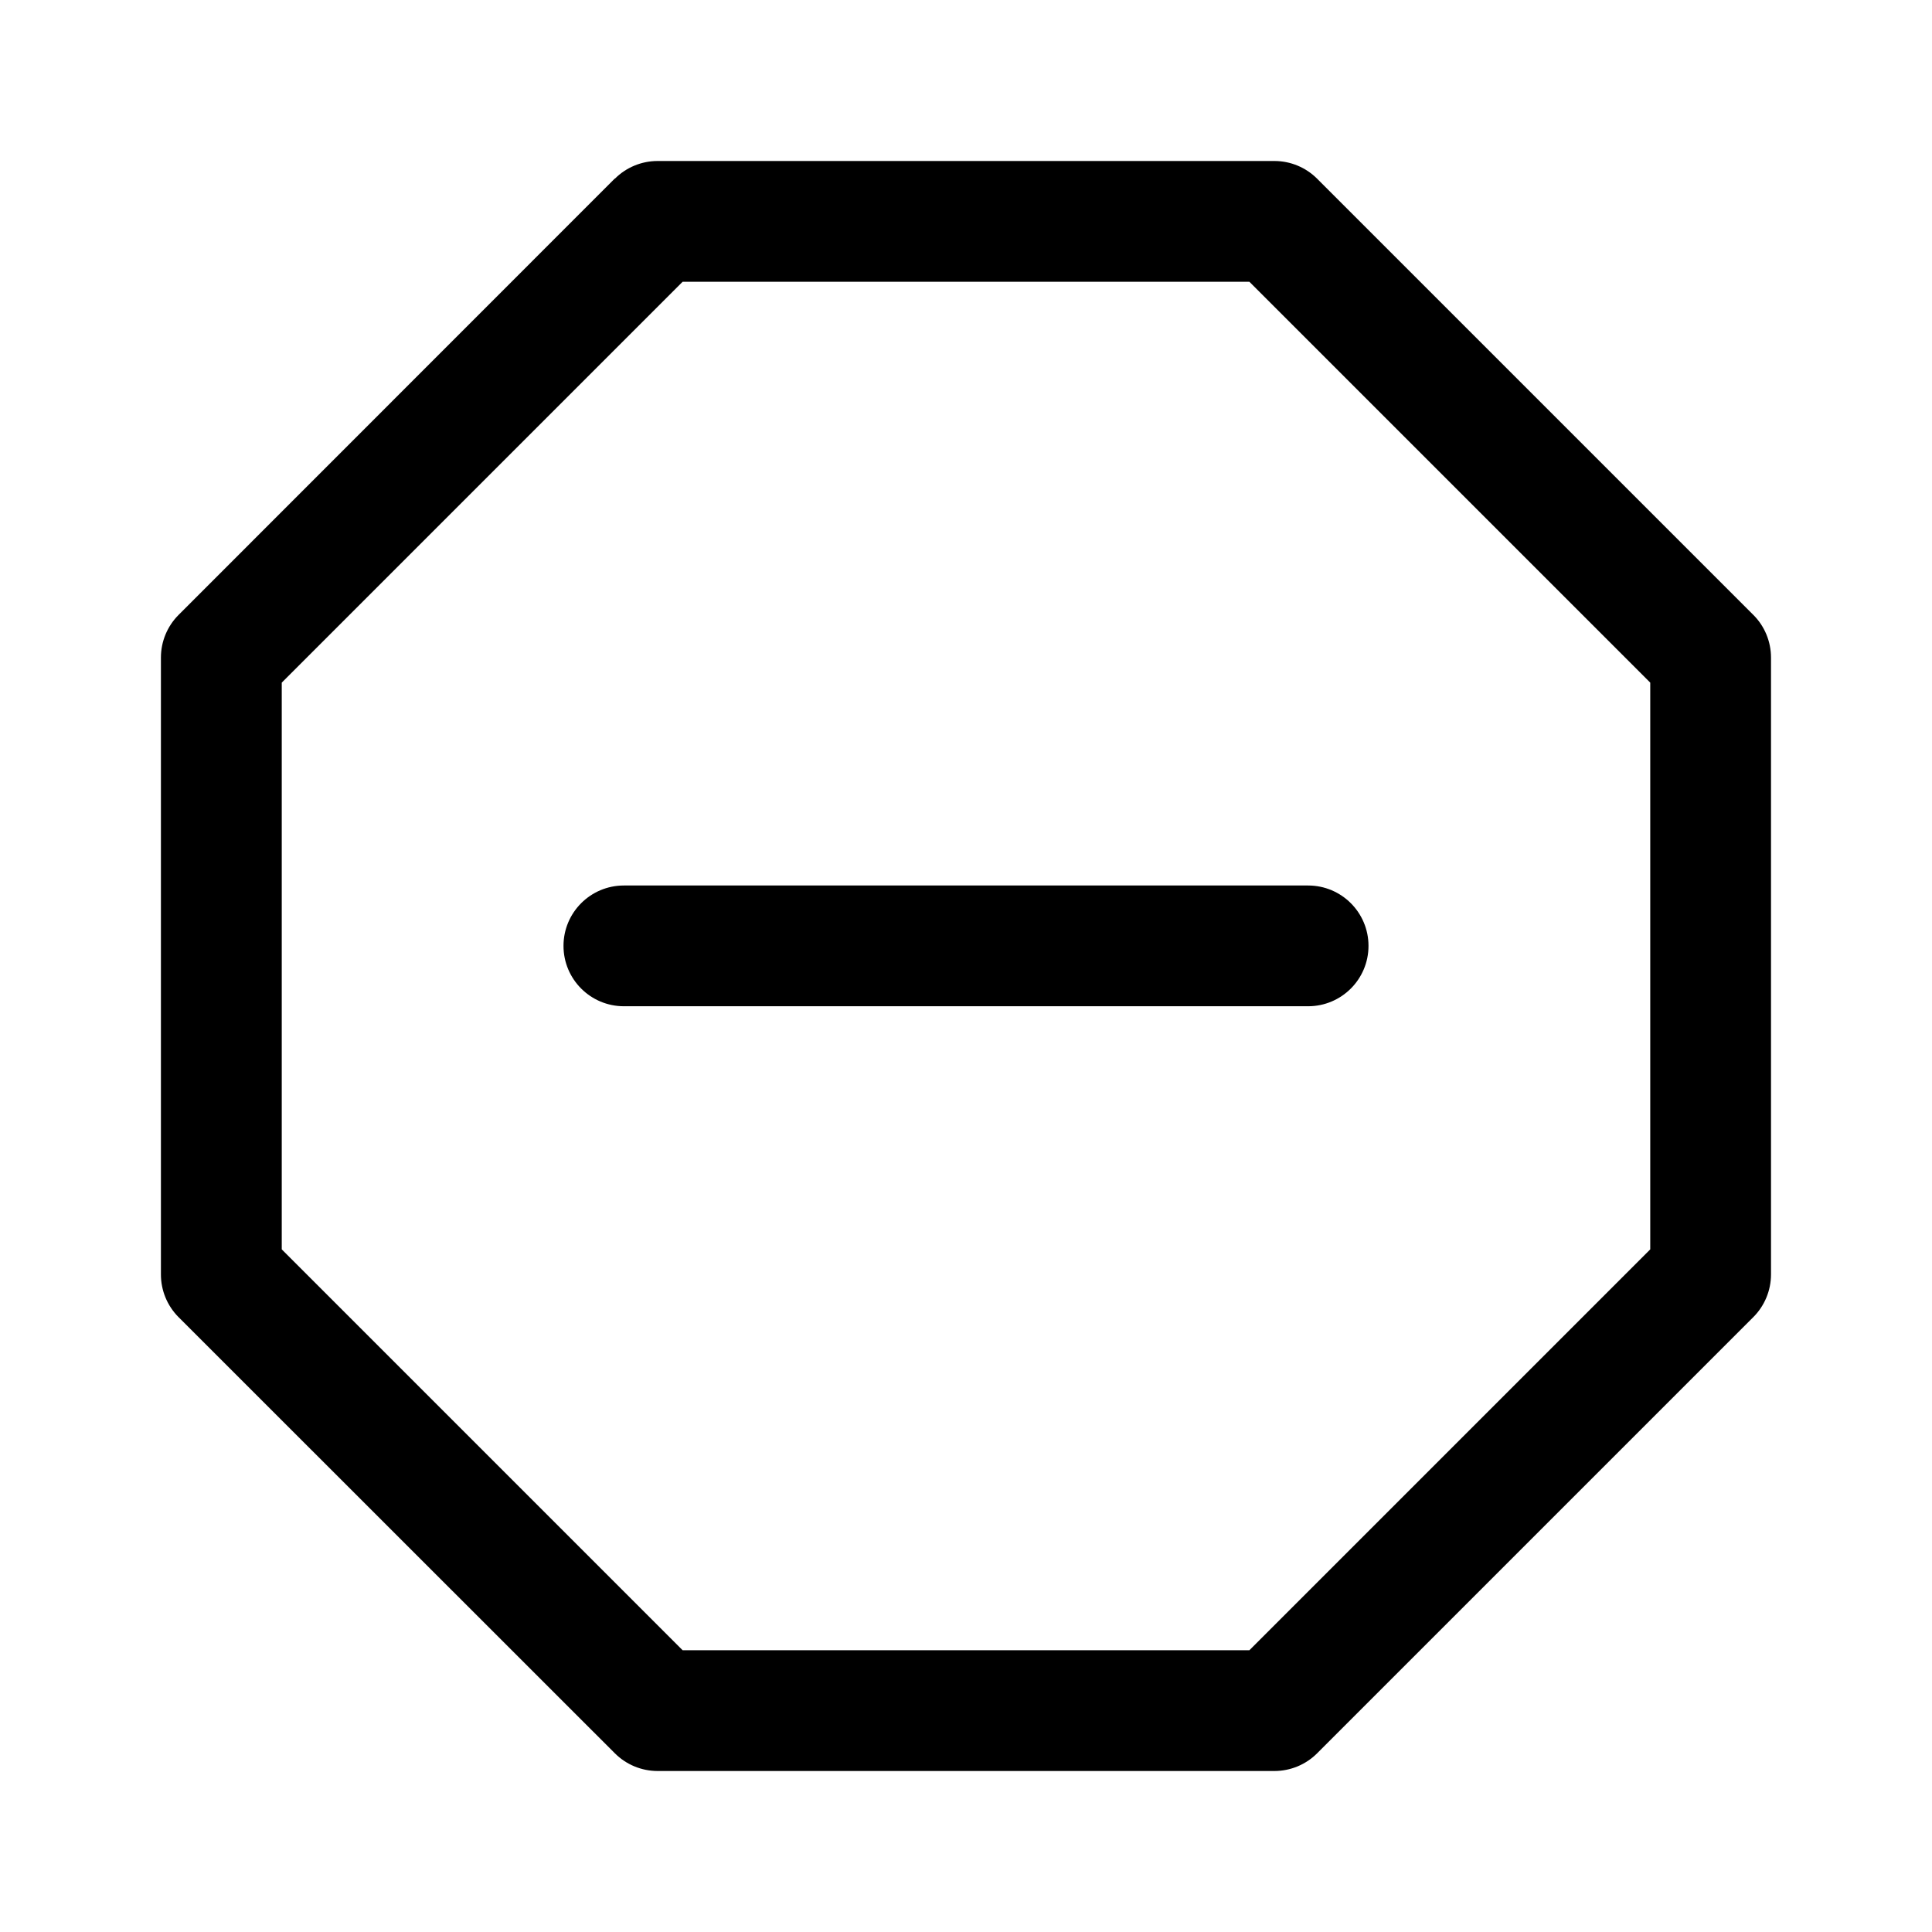
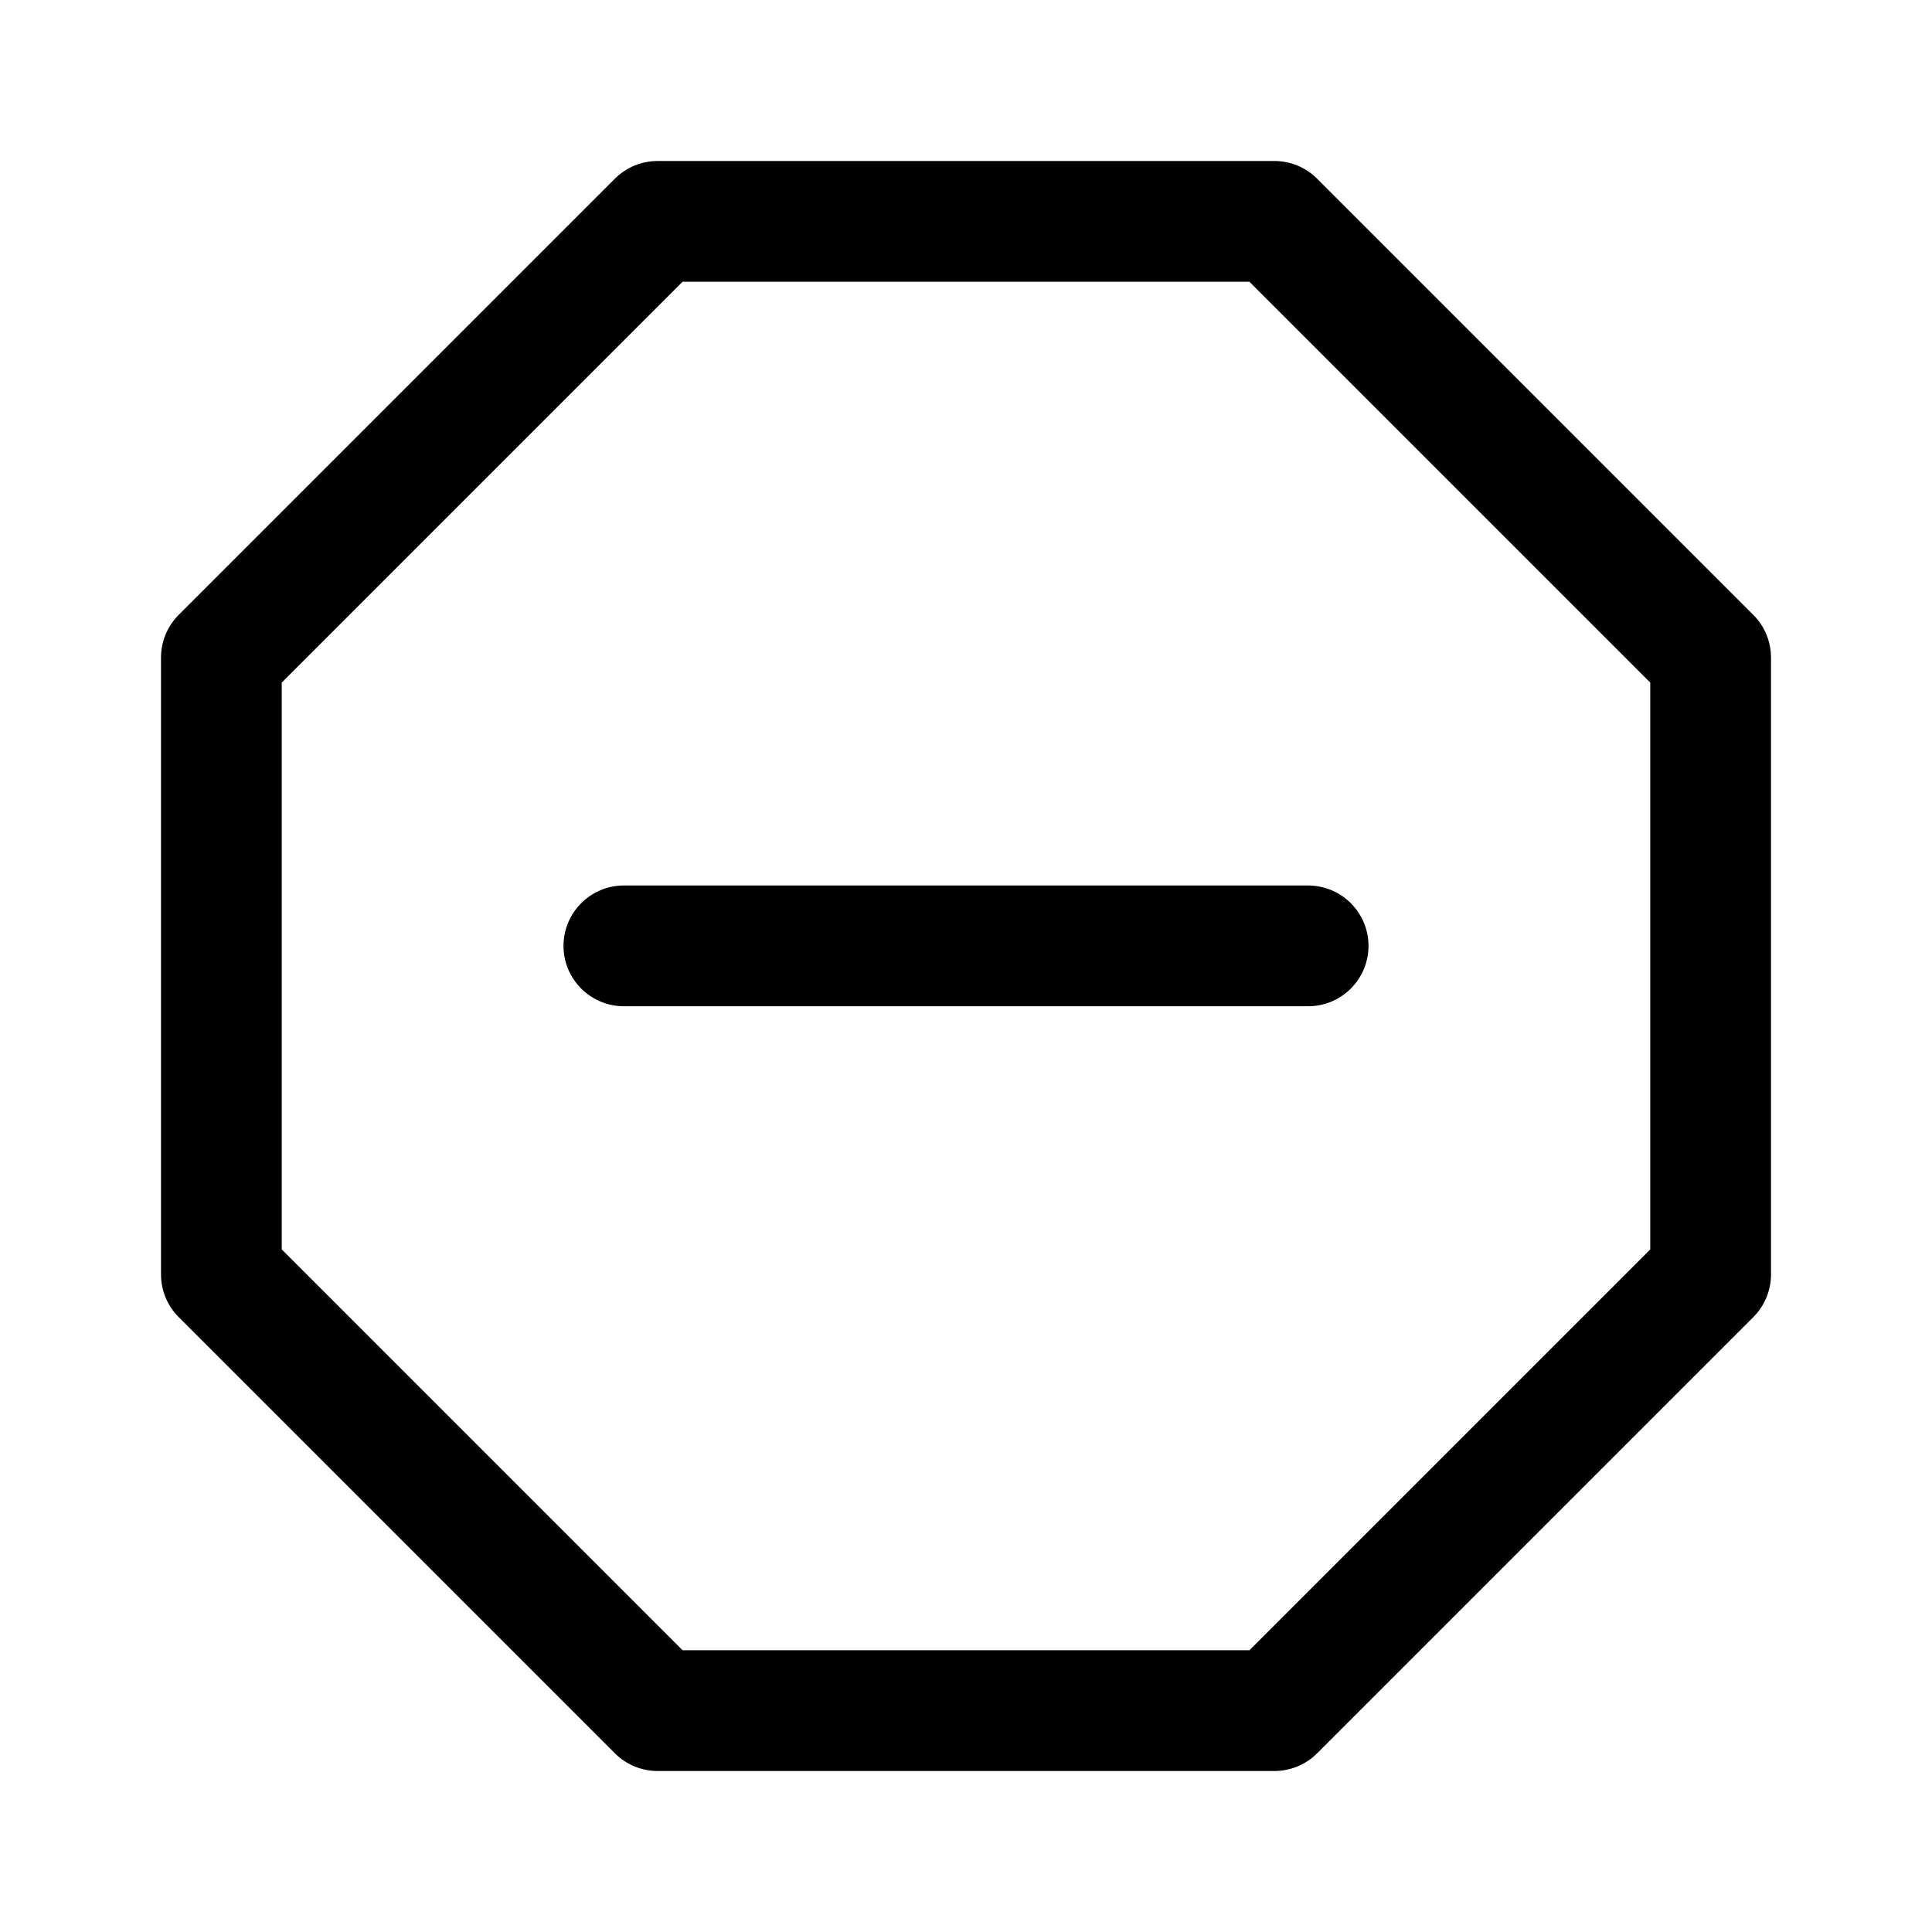
- <svg xmlns="http://www.w3.org/2000/svg" width="24" height="24" viewBox="0 0 24 24">
-   <path fill-rule="evenodd" d="M7.638 2.22a.75.75 0 01.53-.22h7.664a.75.75 0 01.53.22l5.418 5.418c.141.14.22.332.22.53v7.664a.75.75 0 01-.22.53l-5.418 5.418a.75.75 0 01-.53.22H8.168a.75.75 0 01-.53-.22l-5.42-5.418a.75.75 0 01-.219-.53V8.168a.75.75 0 01.22-.53l5.418-5.42zM8.48 3.5L3.5 8.48v7.04l4.98 4.98h7.04l4.98-4.98V8.48L15.52 3.5H8.48zM7 11.75a.75.75 0 01.75-.75h8.5a.75.75 0 010 1.5h-8.5a.75.75 0 01-.75-.75z" />
+ <svg xmlns="http://www.w3.org/2000/svg" width="24" height="24" viewBox="0 0 24 24" fill="none">
+   <path fill-rule="evenodd" clip-rule="evenodd" d="M7.638 2.22C7.779 2.079 7.97 2 8.169 2L15.832 2C16.03 2 16.221 2.079 16.362 2.22L21.78 7.638C21.921 7.779 22 7.97 22 8.169V15.832C22 16.03 21.921 16.221 21.78 16.362L16.362 21.78C16.221 21.921 16.03 22 15.832 22H8.169C7.97 22 7.779 21.921 7.638 21.78L2.22 16.362C2.079 16.221 2 16.03 2 15.832L2 8.169C2 7.97 2.079 7.779 2.22 7.638L7.638 2.22ZM8.479 3.5L3.5 8.479L3.5 15.521L8.479 20.5H15.521L20.5 15.521V8.479L15.521 3.5L8.479 3.5ZM7 11.75C7 11.336 7.336 11 7.75 11H16.25C16.664 11 17 11.336 17 11.75C17 12.164 16.664 12.5 16.25 12.5H7.75C7.336 12.5 7 12.164 7 11.75Z" fill="black" />
</svg>
